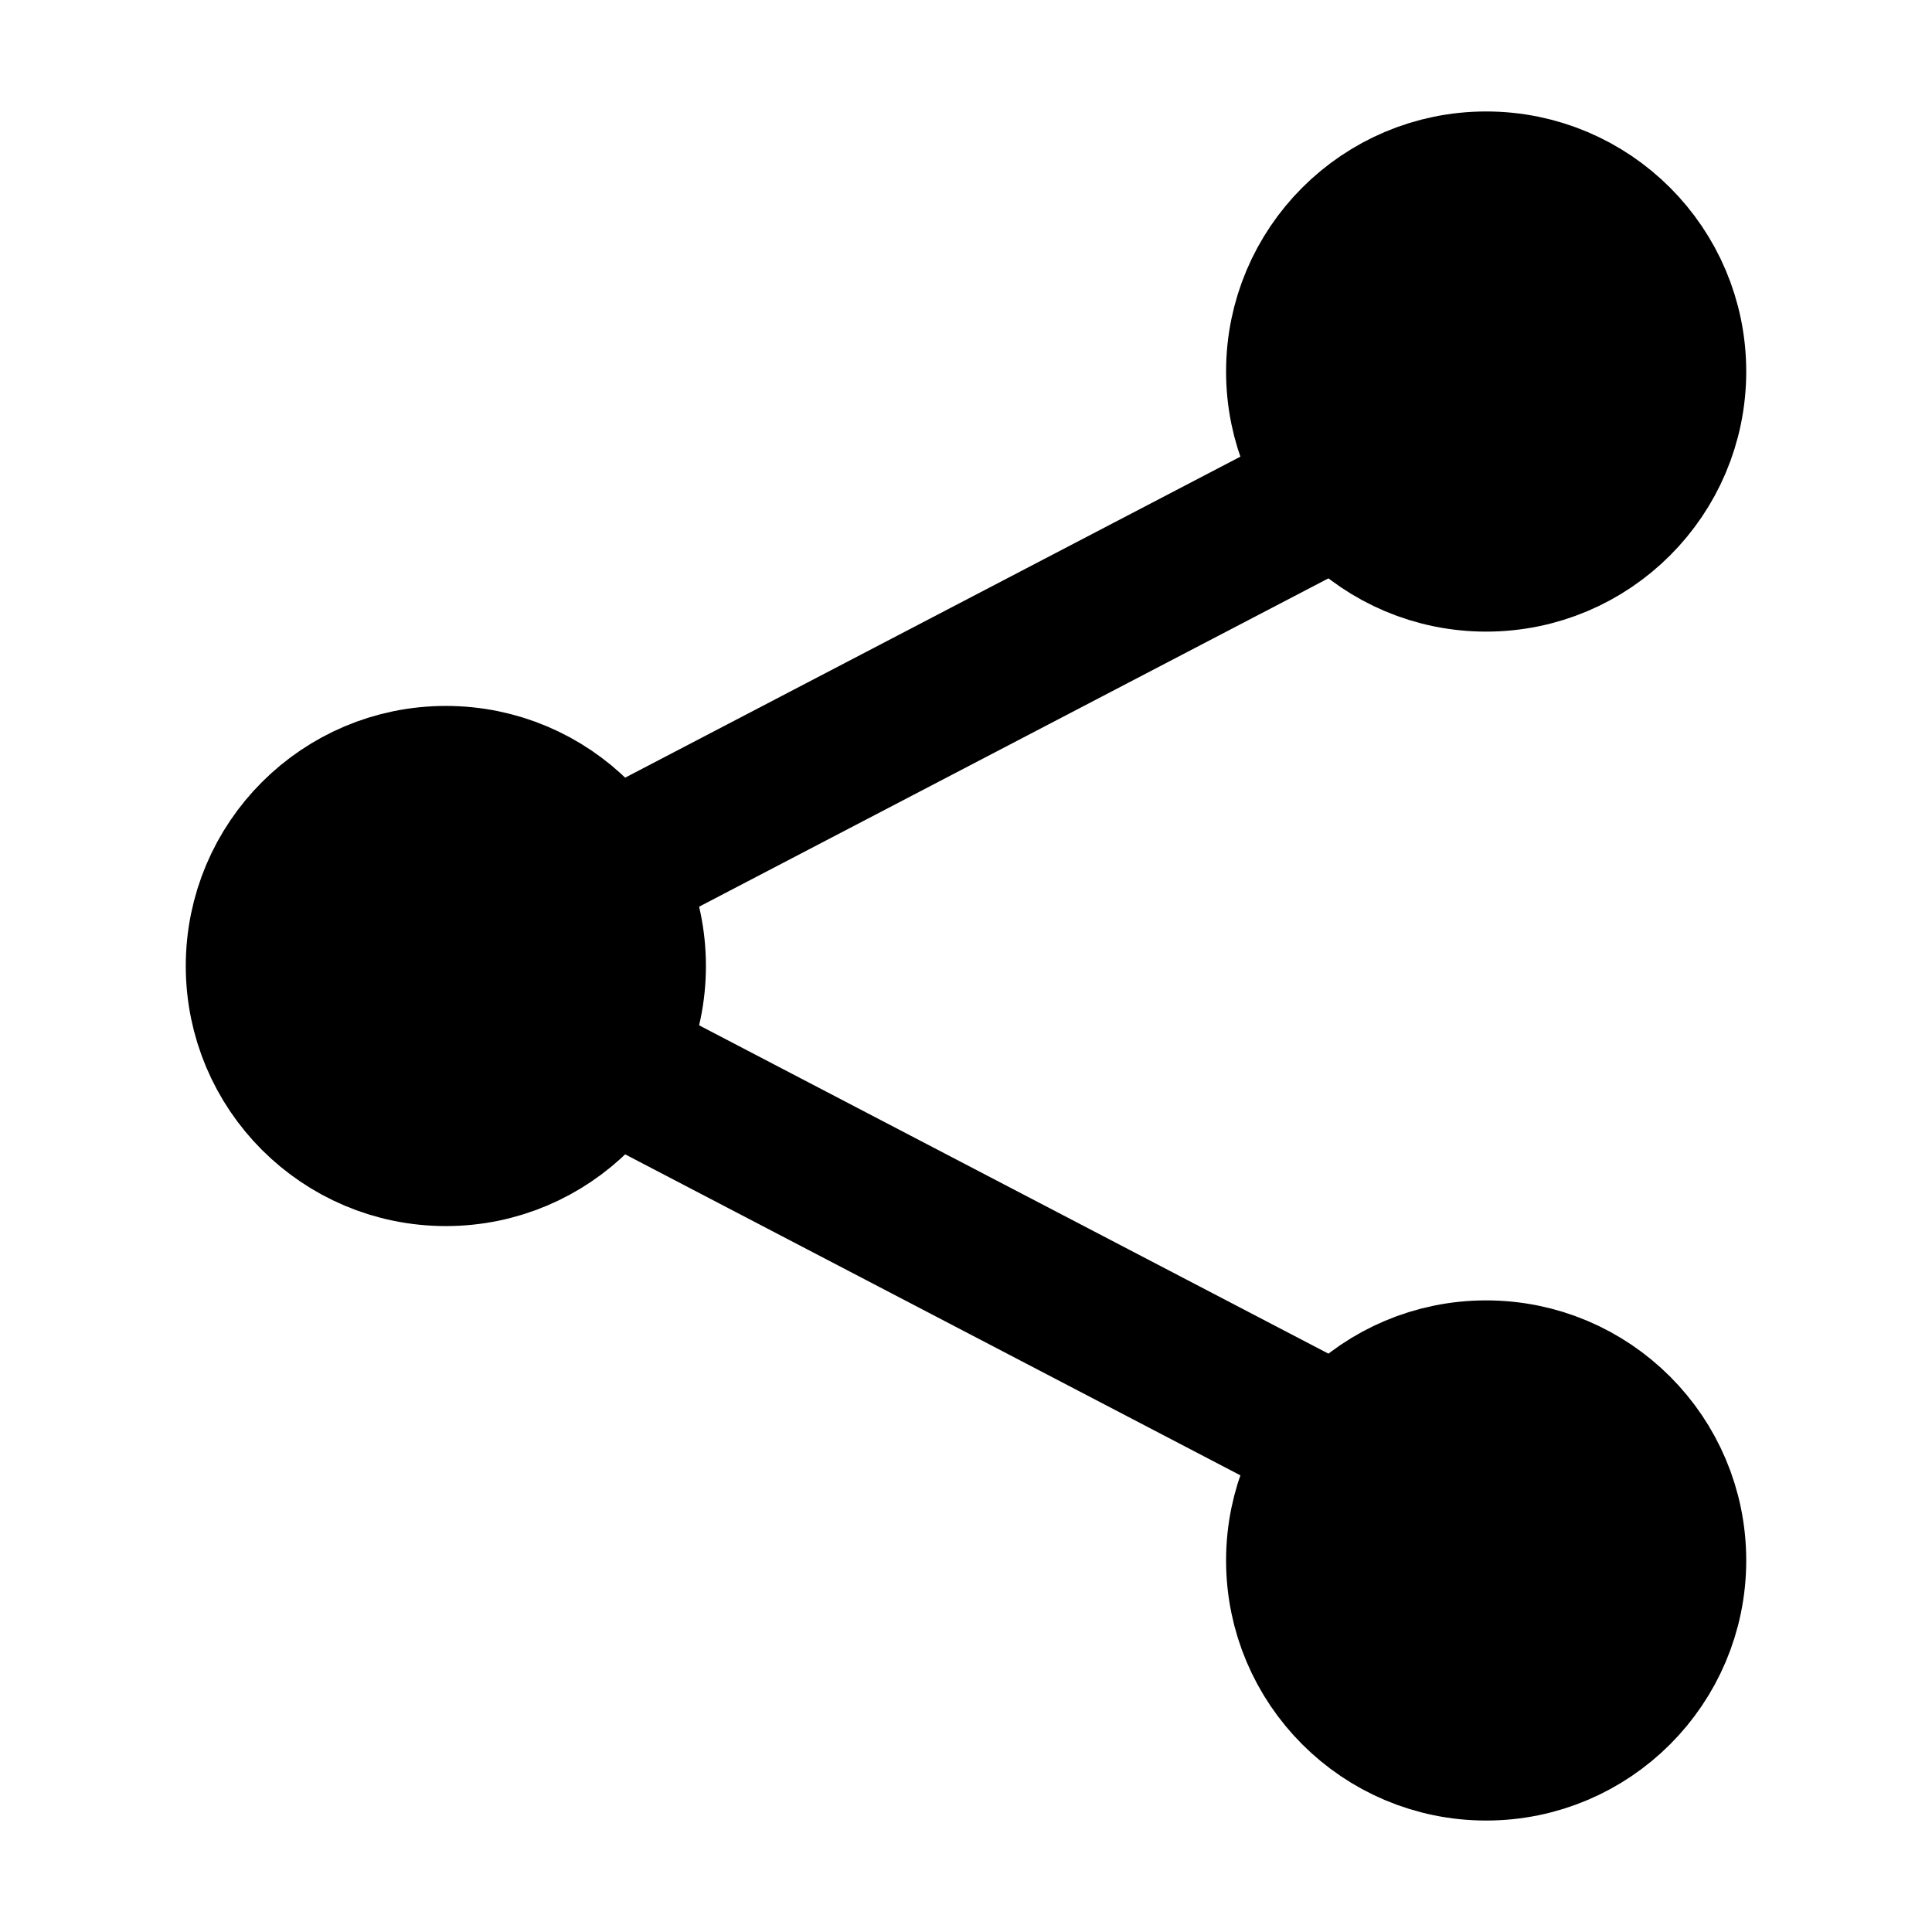
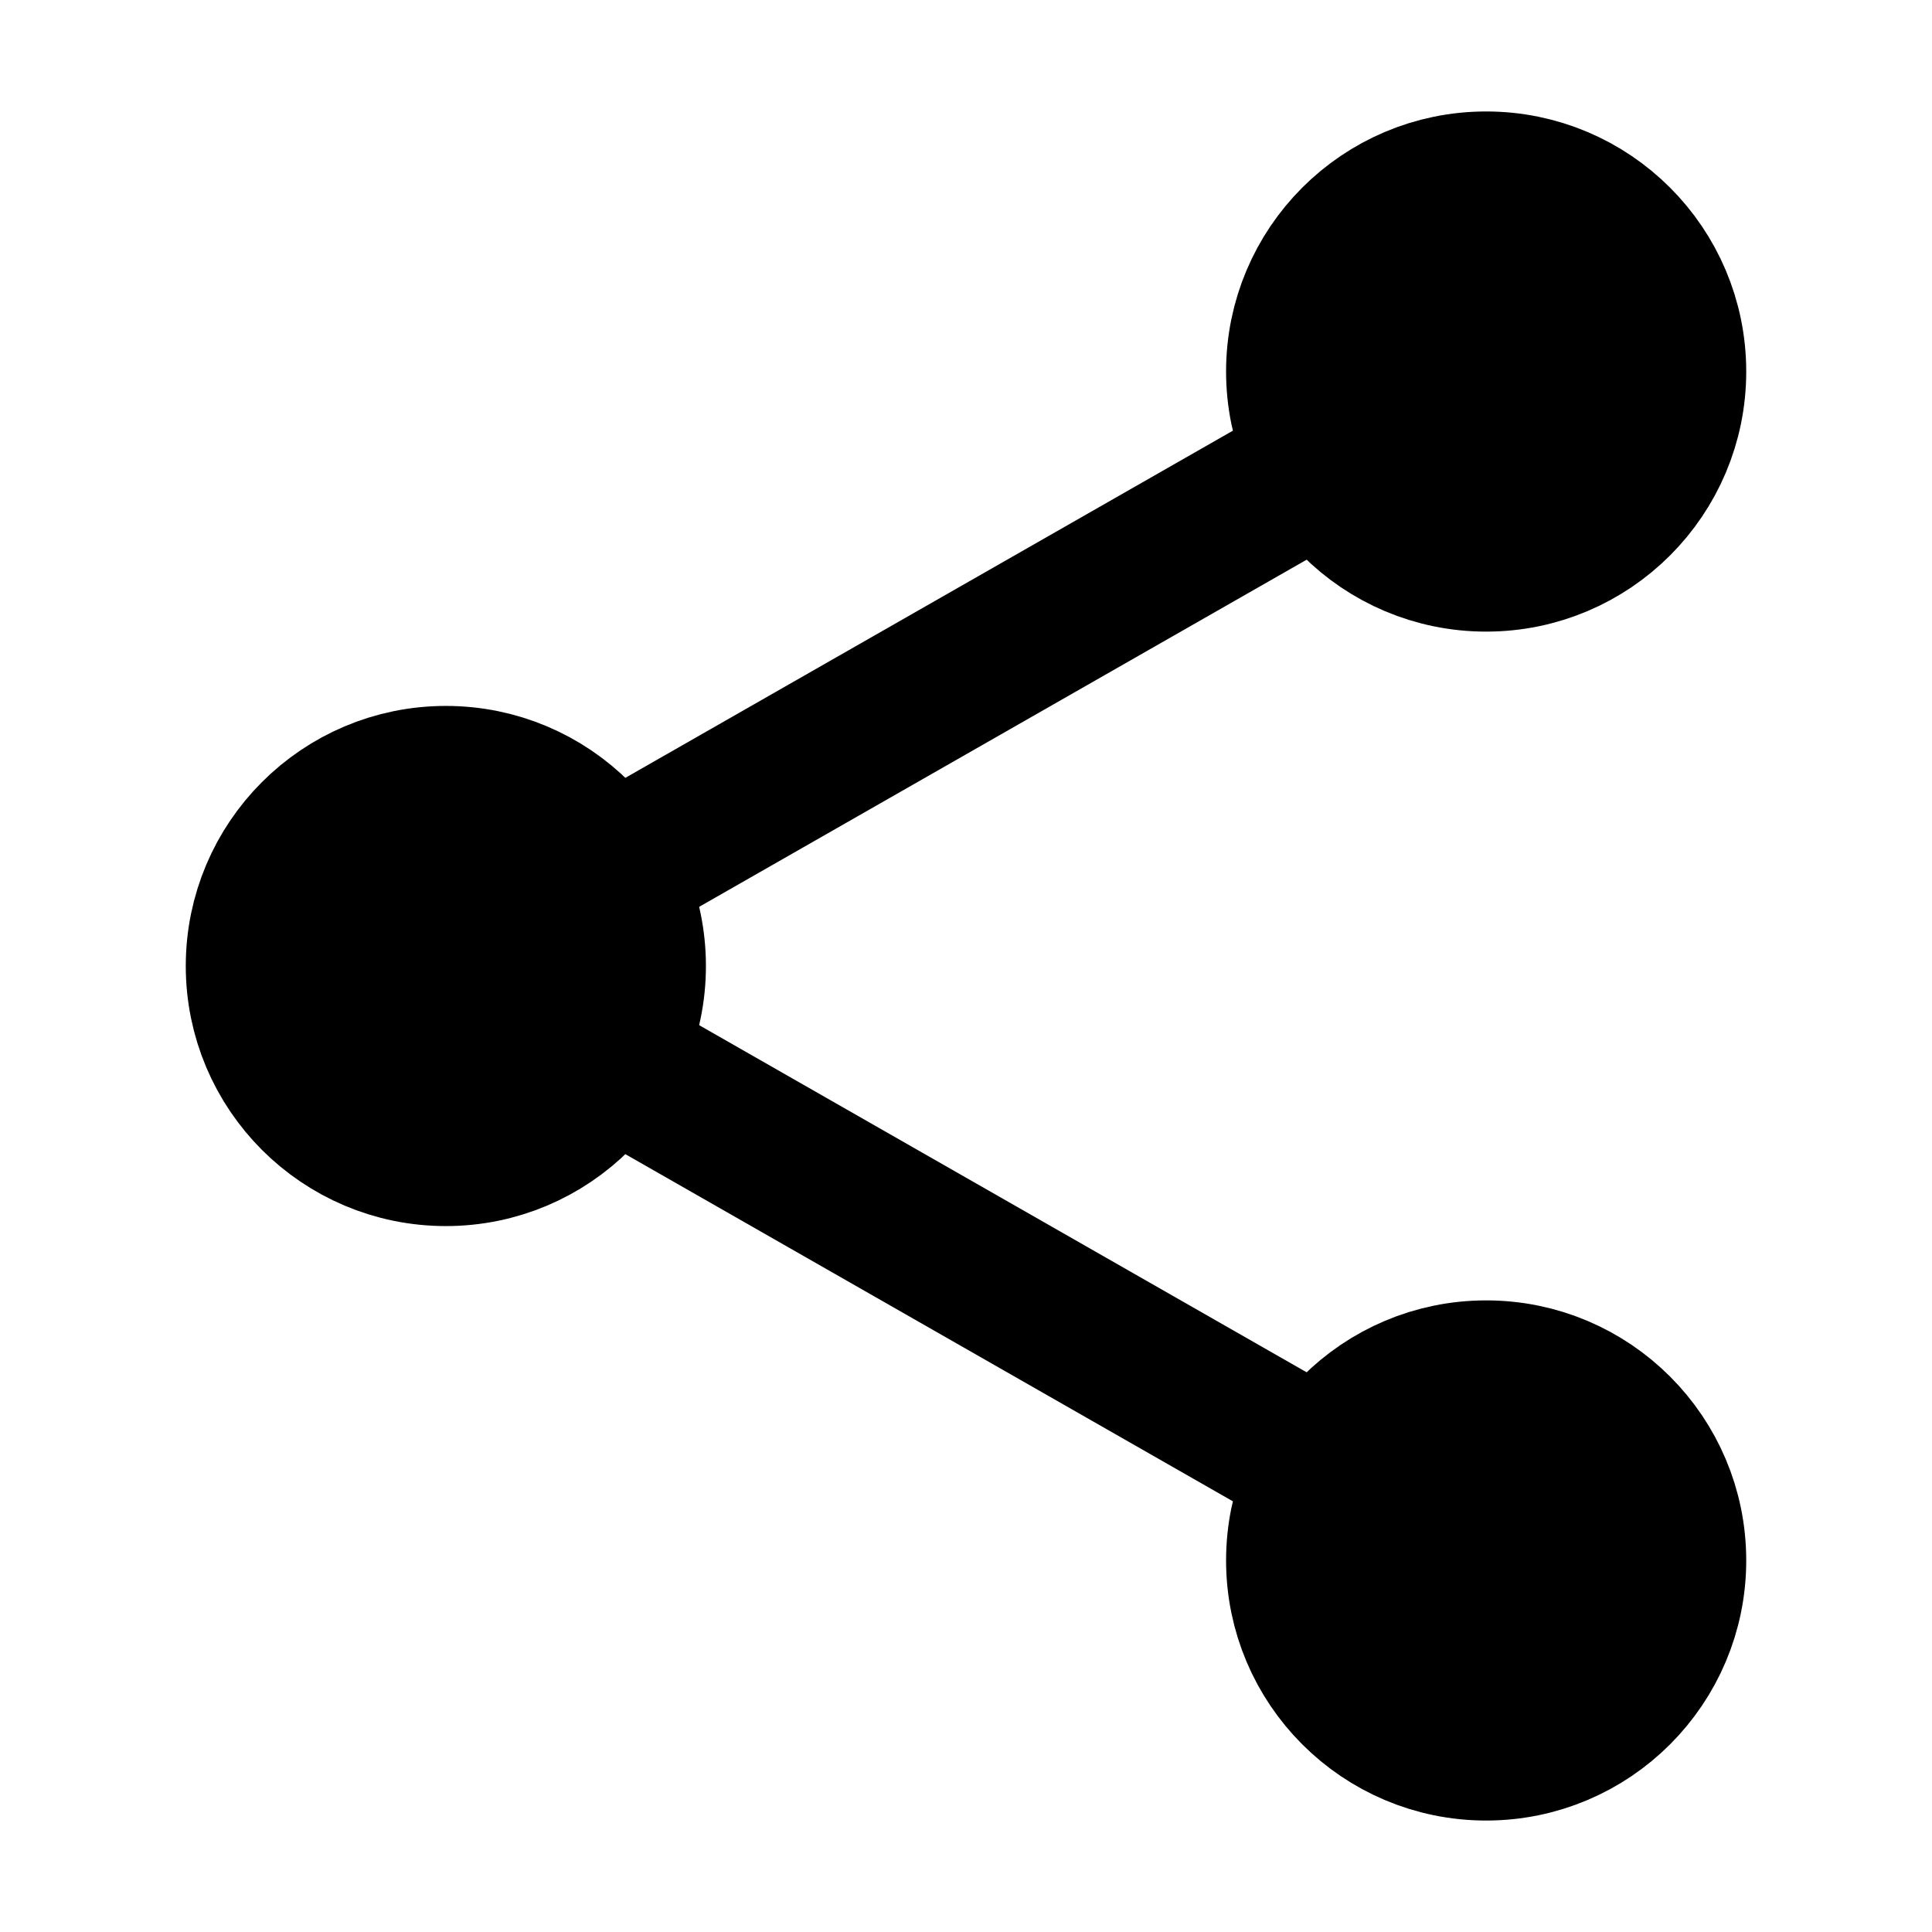
<svg xmlns="http://www.w3.org/2000/svg" viewBox="-1 -0.5 13 13" stroke="#000">
-   <path d="M7.8,2.9 3.2,5.3M3.2,6.7 7.8,9.1" />
+   <path d="M9,2 2,6 9,10 2,6" />
  <circle cx="9" cy="2" r="1.25" />
  <circle cx="2" cy="6" r="1.25" />
  <circle cx="9" cy="10" r="1.25" />
</svg>
